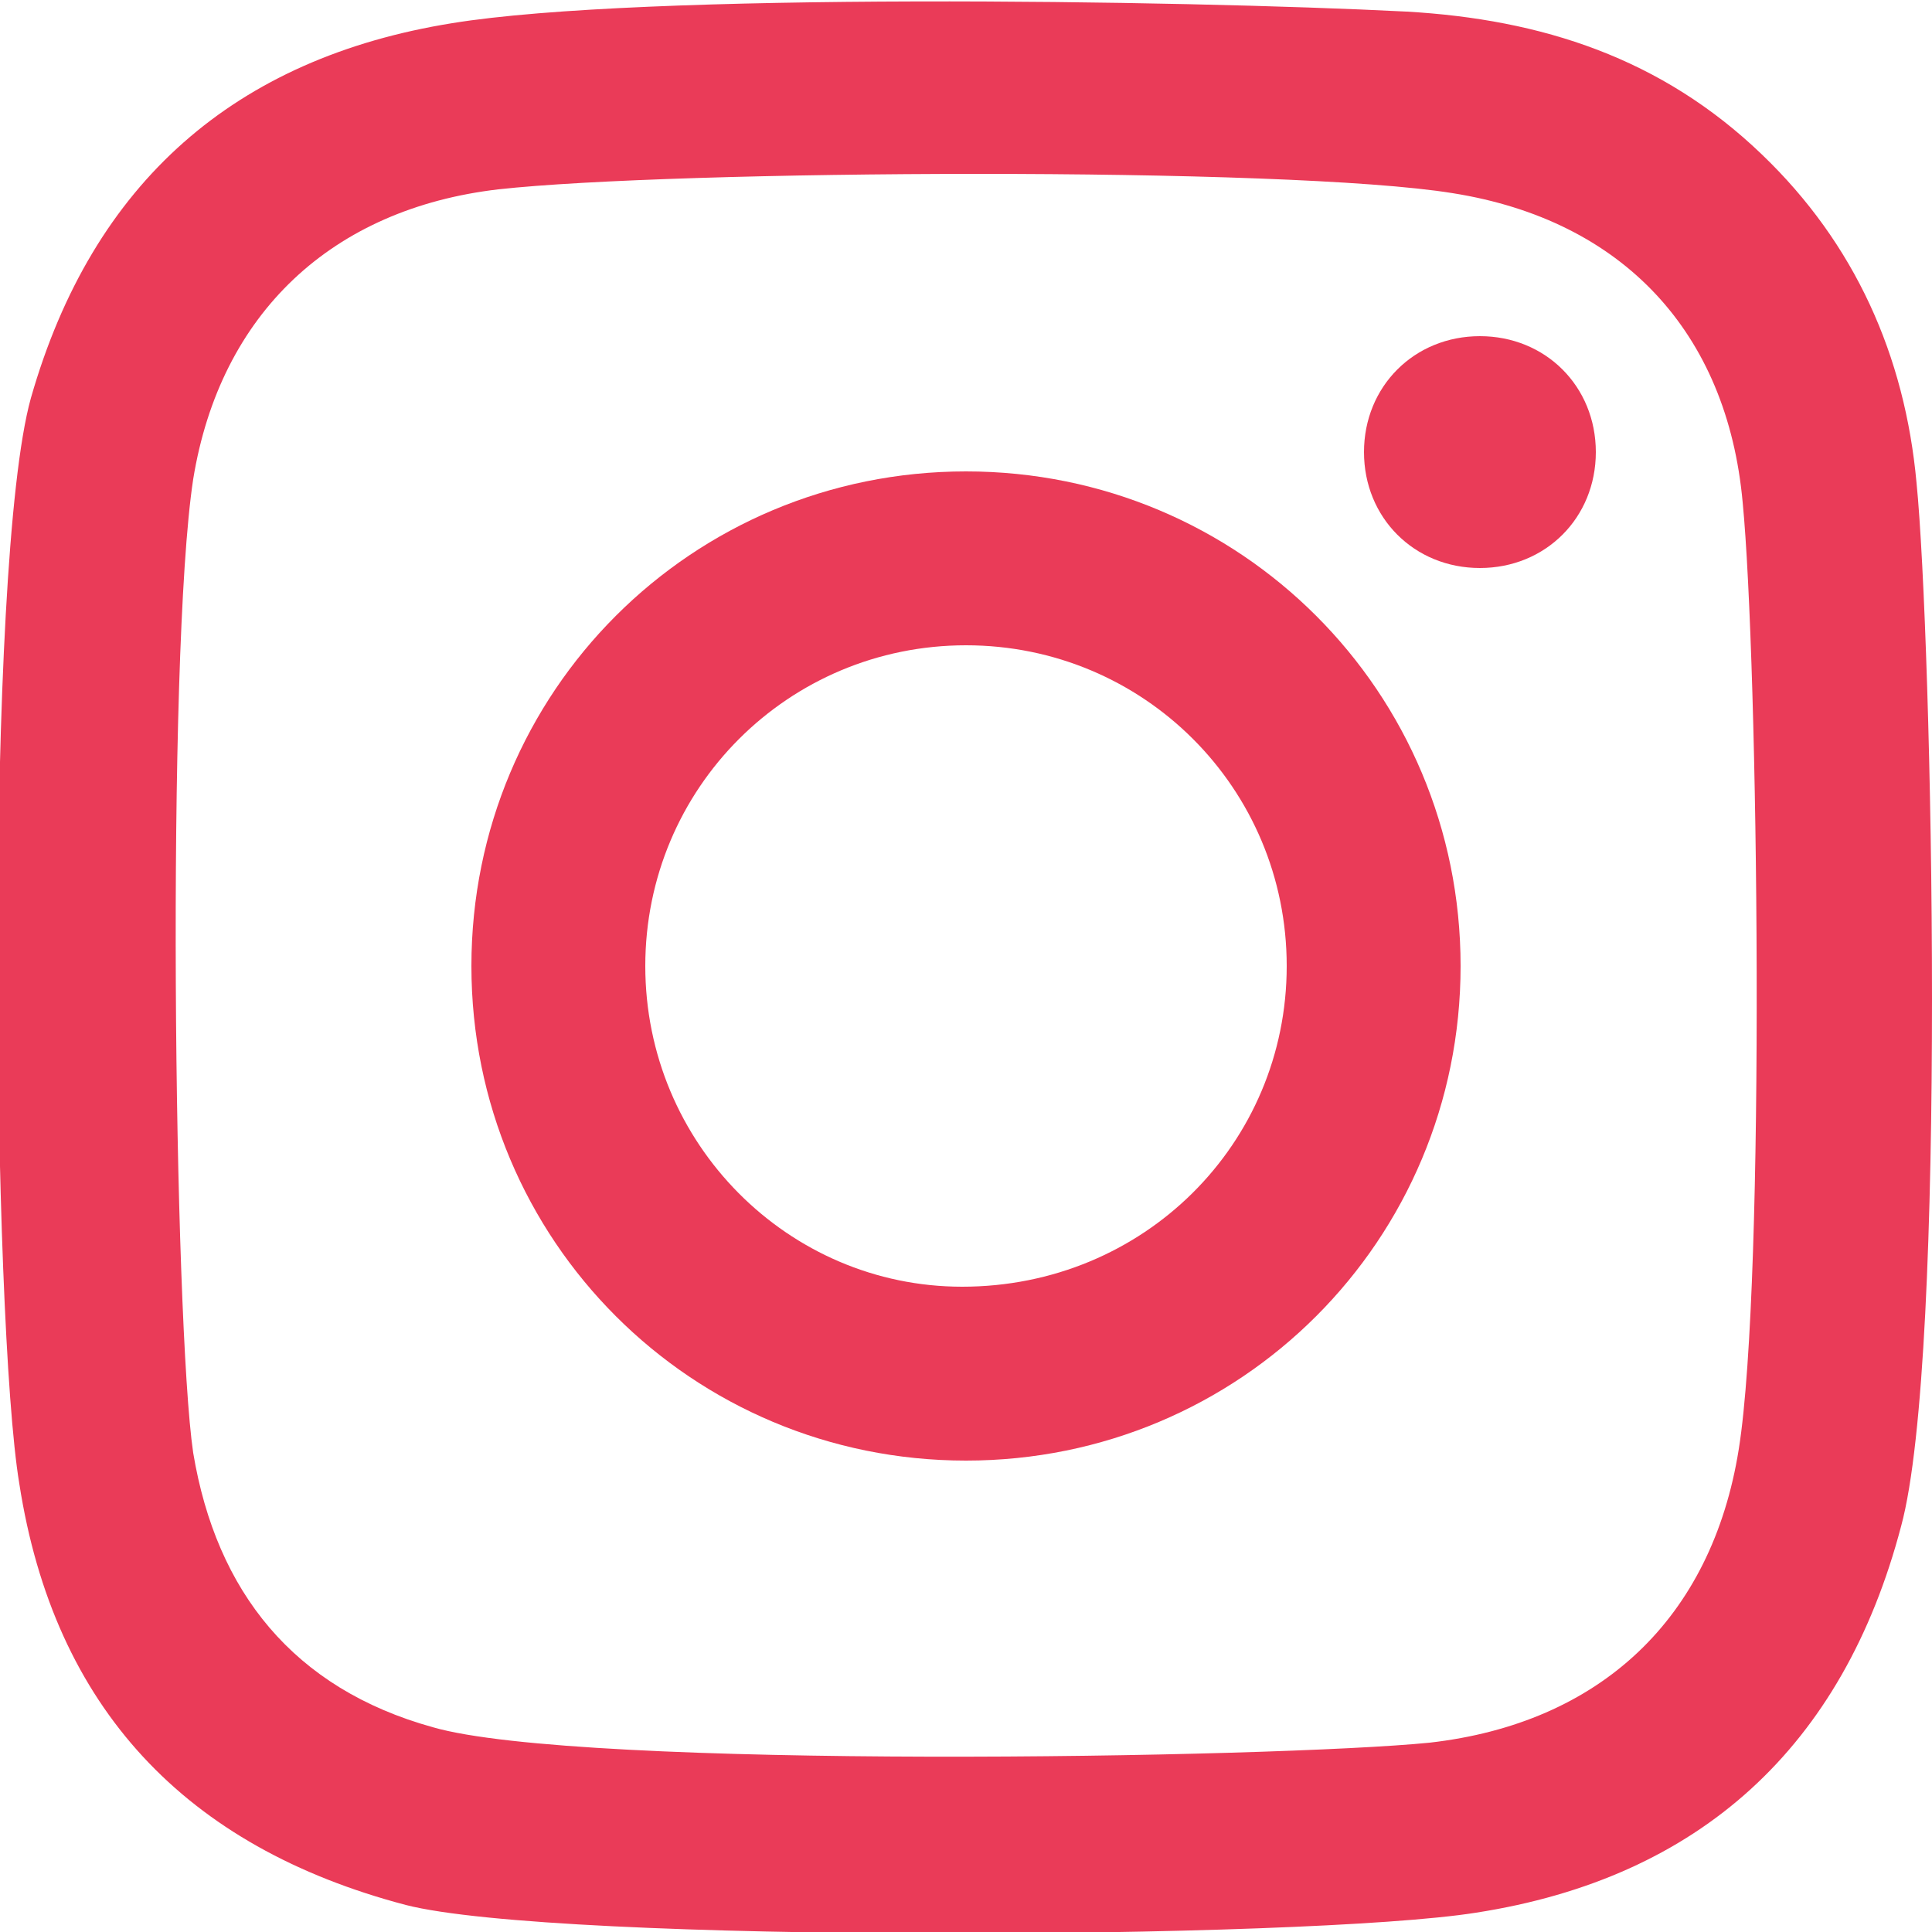
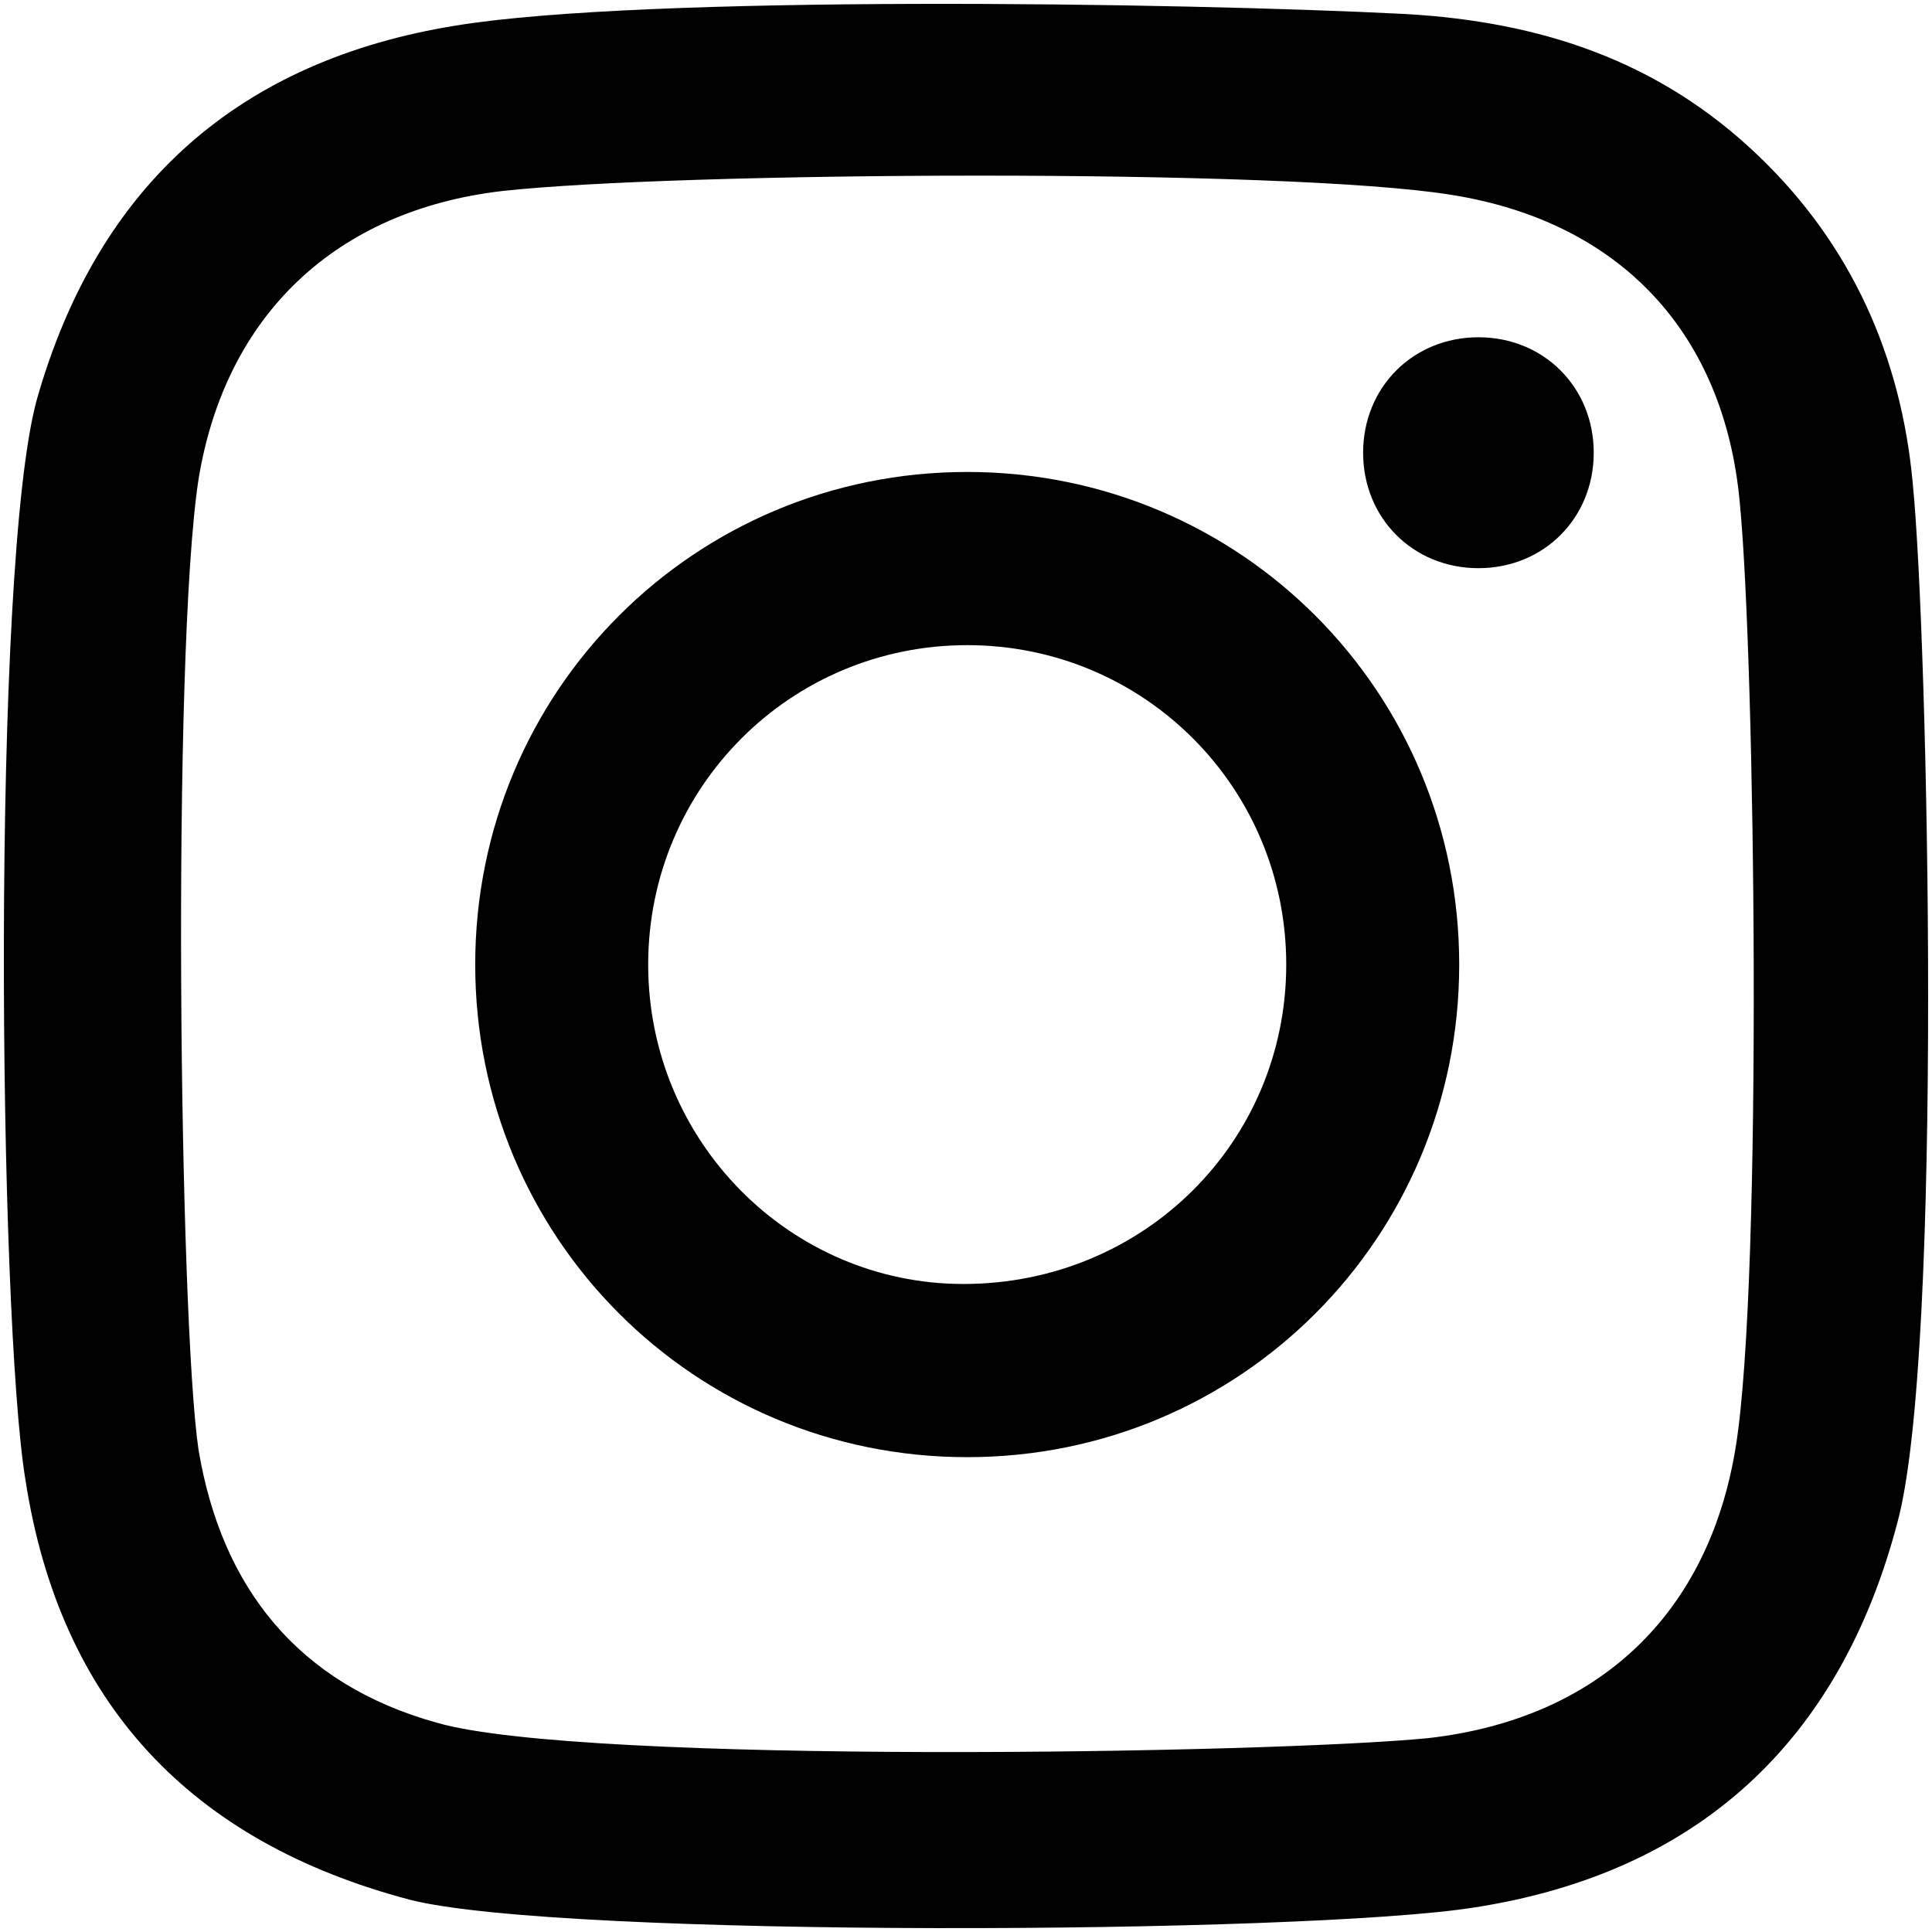
- <svg xmlns="http://www.w3.org/2000/svg" version="1.1" id="Layer_1" x="0px" y="0px" viewBox="0 0 50 50" style="enable-background:new 0 0 50 50;" xml:space="preserve">
-   <style type="text/css">
- 	path.instagram{fill:#EA3B58;}
- 	.st1{opacity:0;}
- </style>
-   <g>
-     <path class="instagram" d="M25,12.2c-7.1,0-12.8,5.7-12.8,12.8c0,7.1,5.7,12.8,12.8,12.8c7.1,0,12.8-5.7,12.8-12.8   C37.8,17.9,32.1,12.2,25,12.2z M24.9,33.3c-4.5,0-8.2-3.7-8.2-8.3c0-4.6,3.7-8.3,8.3-8.3c4.6,0,8.3,3.7,8.3,8.3   C33.3,29.6,29.6,33.3,24.9,33.3z" />
-     <path class="instagram" d="M49.6,12.5c-0.3-3.3-1.6-6.2-4-8.5c-2.6-2.5-5.7-3.5-9.2-3.7C30.5,0,16.6-0.2,11.7,0.6   C6.1,1.5,2.4,4.7,0.8,10.3c-1.2,4.3-1,23.9-0.3,28.1c0.9,5.8,4.3,9.4,10,10.9c3.9,1,23.3,0.9,27.7,0.2c5.8-0.9,9.5-4.3,11-10   C50.4,35.1,50,16.5,49.6,12.5z M45,37.5c-0.7,4.4-3.6,7.1-8,7.6c-4,0.4-22,0.7-25.8-0.4c-3.6-1-5.6-3.5-6.2-7.1   C4.5,34.2,4.3,17,5,12.4c0.7-4.3,3.6-7,7.9-7.5C17.4,4.4,33.3,4.3,37.6,5c4.4,0.7,7.1,3.6,7.5,8C45.5,17.1,45.7,33.1,45,37.5z" />
-     <path class="instagram" d="M38.3,8.7c-1.7,0-3,1.3-3,3c0,1.7,1.3,3,3,3s3-1.3,3-3C41.3,10,40,8.7,38.3,8.7z" />
-   </g>
-   <g class="st1">
-     <path class="st2" d="M25,0C11.2,0,0,11.2,0,25s11.2,25,25,25s25-11.2,25-25S38.8,0,25,0L25,0z" />
+ <svg xmlns="http://www.w3.org/2000/svg" width="100%" height="100%" viewBox="0 0 50 50" version="1.1" xml:space="preserve" style="fill-rule:evenodd;clip-rule:evenodd;stroke-linejoin:round;stroke-miterlimit:2;">
+   <g transform="matrix(0.994747,0,0,0.995972,0.162665,0.0635107)">
+     <g>
+       <path d="M25,12.2C17.9,12.2 12.2,17.9 12.2,25C12.2,32.1 17.9,37.8 25,37.8C32.1,37.8 37.8,32.1 37.8,25C37.8,17.9 32.1,12.2 25,12.2ZM24.9,33.3C20.4,33.3 16.7,29.6 16.7,25C16.7,20.4 20.4,16.7 25,16.7C29.6,16.7 33.3,20.4 33.3,25C33.3,29.6 29.6,33.3 24.9,33.3Z" style="fill-rule:nonzero;" />
+       <path d="M49.6,12.5C49.3,9.2 48,6.3 45.6,4C43,1.5 39.9,0.5 36.4,0.3C30.5,0 16.6,-0.2 11.7,0.6C6.1,1.5 2.4,4.7 0.8,10.3C-0.4,14.6 -0.2,34.2 0.5,38.4C1.4,44.2 4.8,47.8 10.5,49.3C14.4,50.3 33.8,50.2 38.2,49.5C44,48.6 47.7,45.2 49.2,39.5C50.4,35.1 50,16.5 49.6,12.5ZM45,37.5C44.3,41.9 41.4,44.6 37,45.1C33,45.5 15,45.8 11.2,44.7C7.6,43.7 5.6,41.2 5,37.6C4.5,34.2 4.3,17 5,12.4C5.7,8.1 8.6,5.4 12.9,4.9C17.4,4.4 33.3,4.3 37.6,5C42,5.7 44.7,8.6 45.1,13C45.5,17.1 45.7,33.1 45,37.5Z" style="fill-rule:nonzero;" />
+       <path d="M38.3,8.7C36.6,8.7 35.3,10 35.3,11.7C35.3,13.4 36.6,14.7 38.3,14.7C40,14.7 41.3,13.4 41.3,11.7C41.3,10 40,8.7 38.3,8.7Z" style="fill-rule:nonzero;" />
+     </g>
  </g>
</svg>
